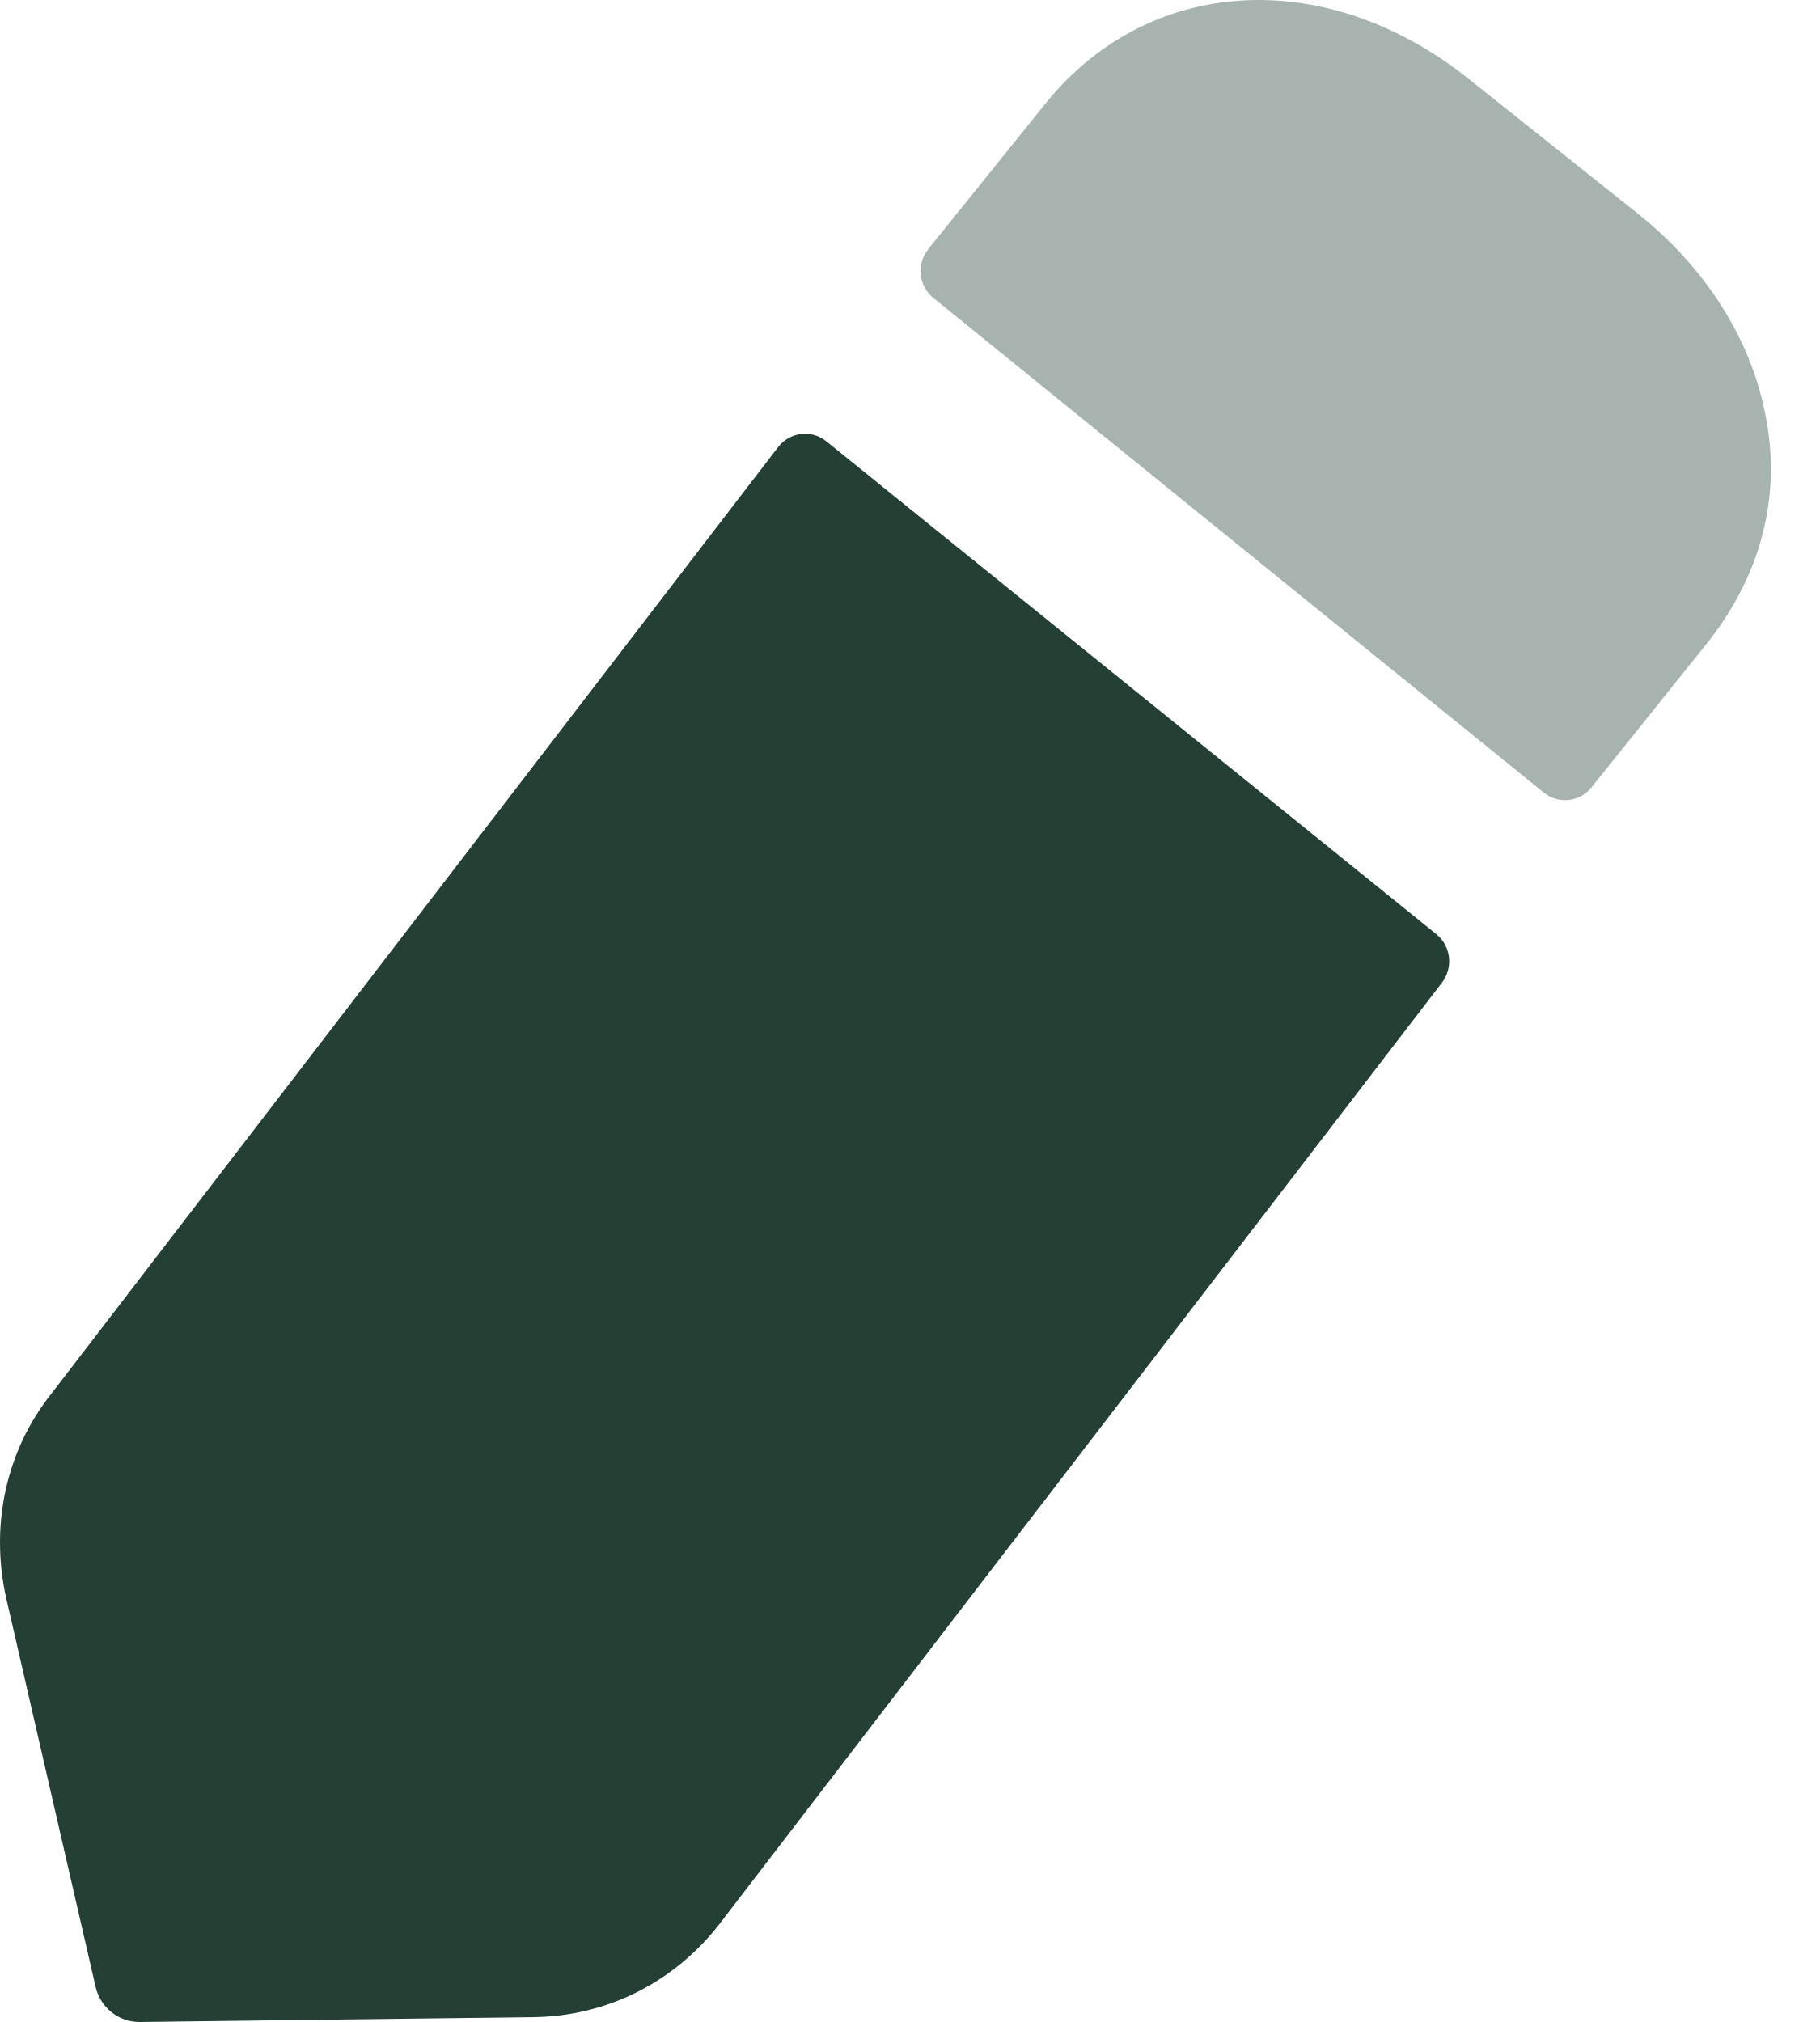
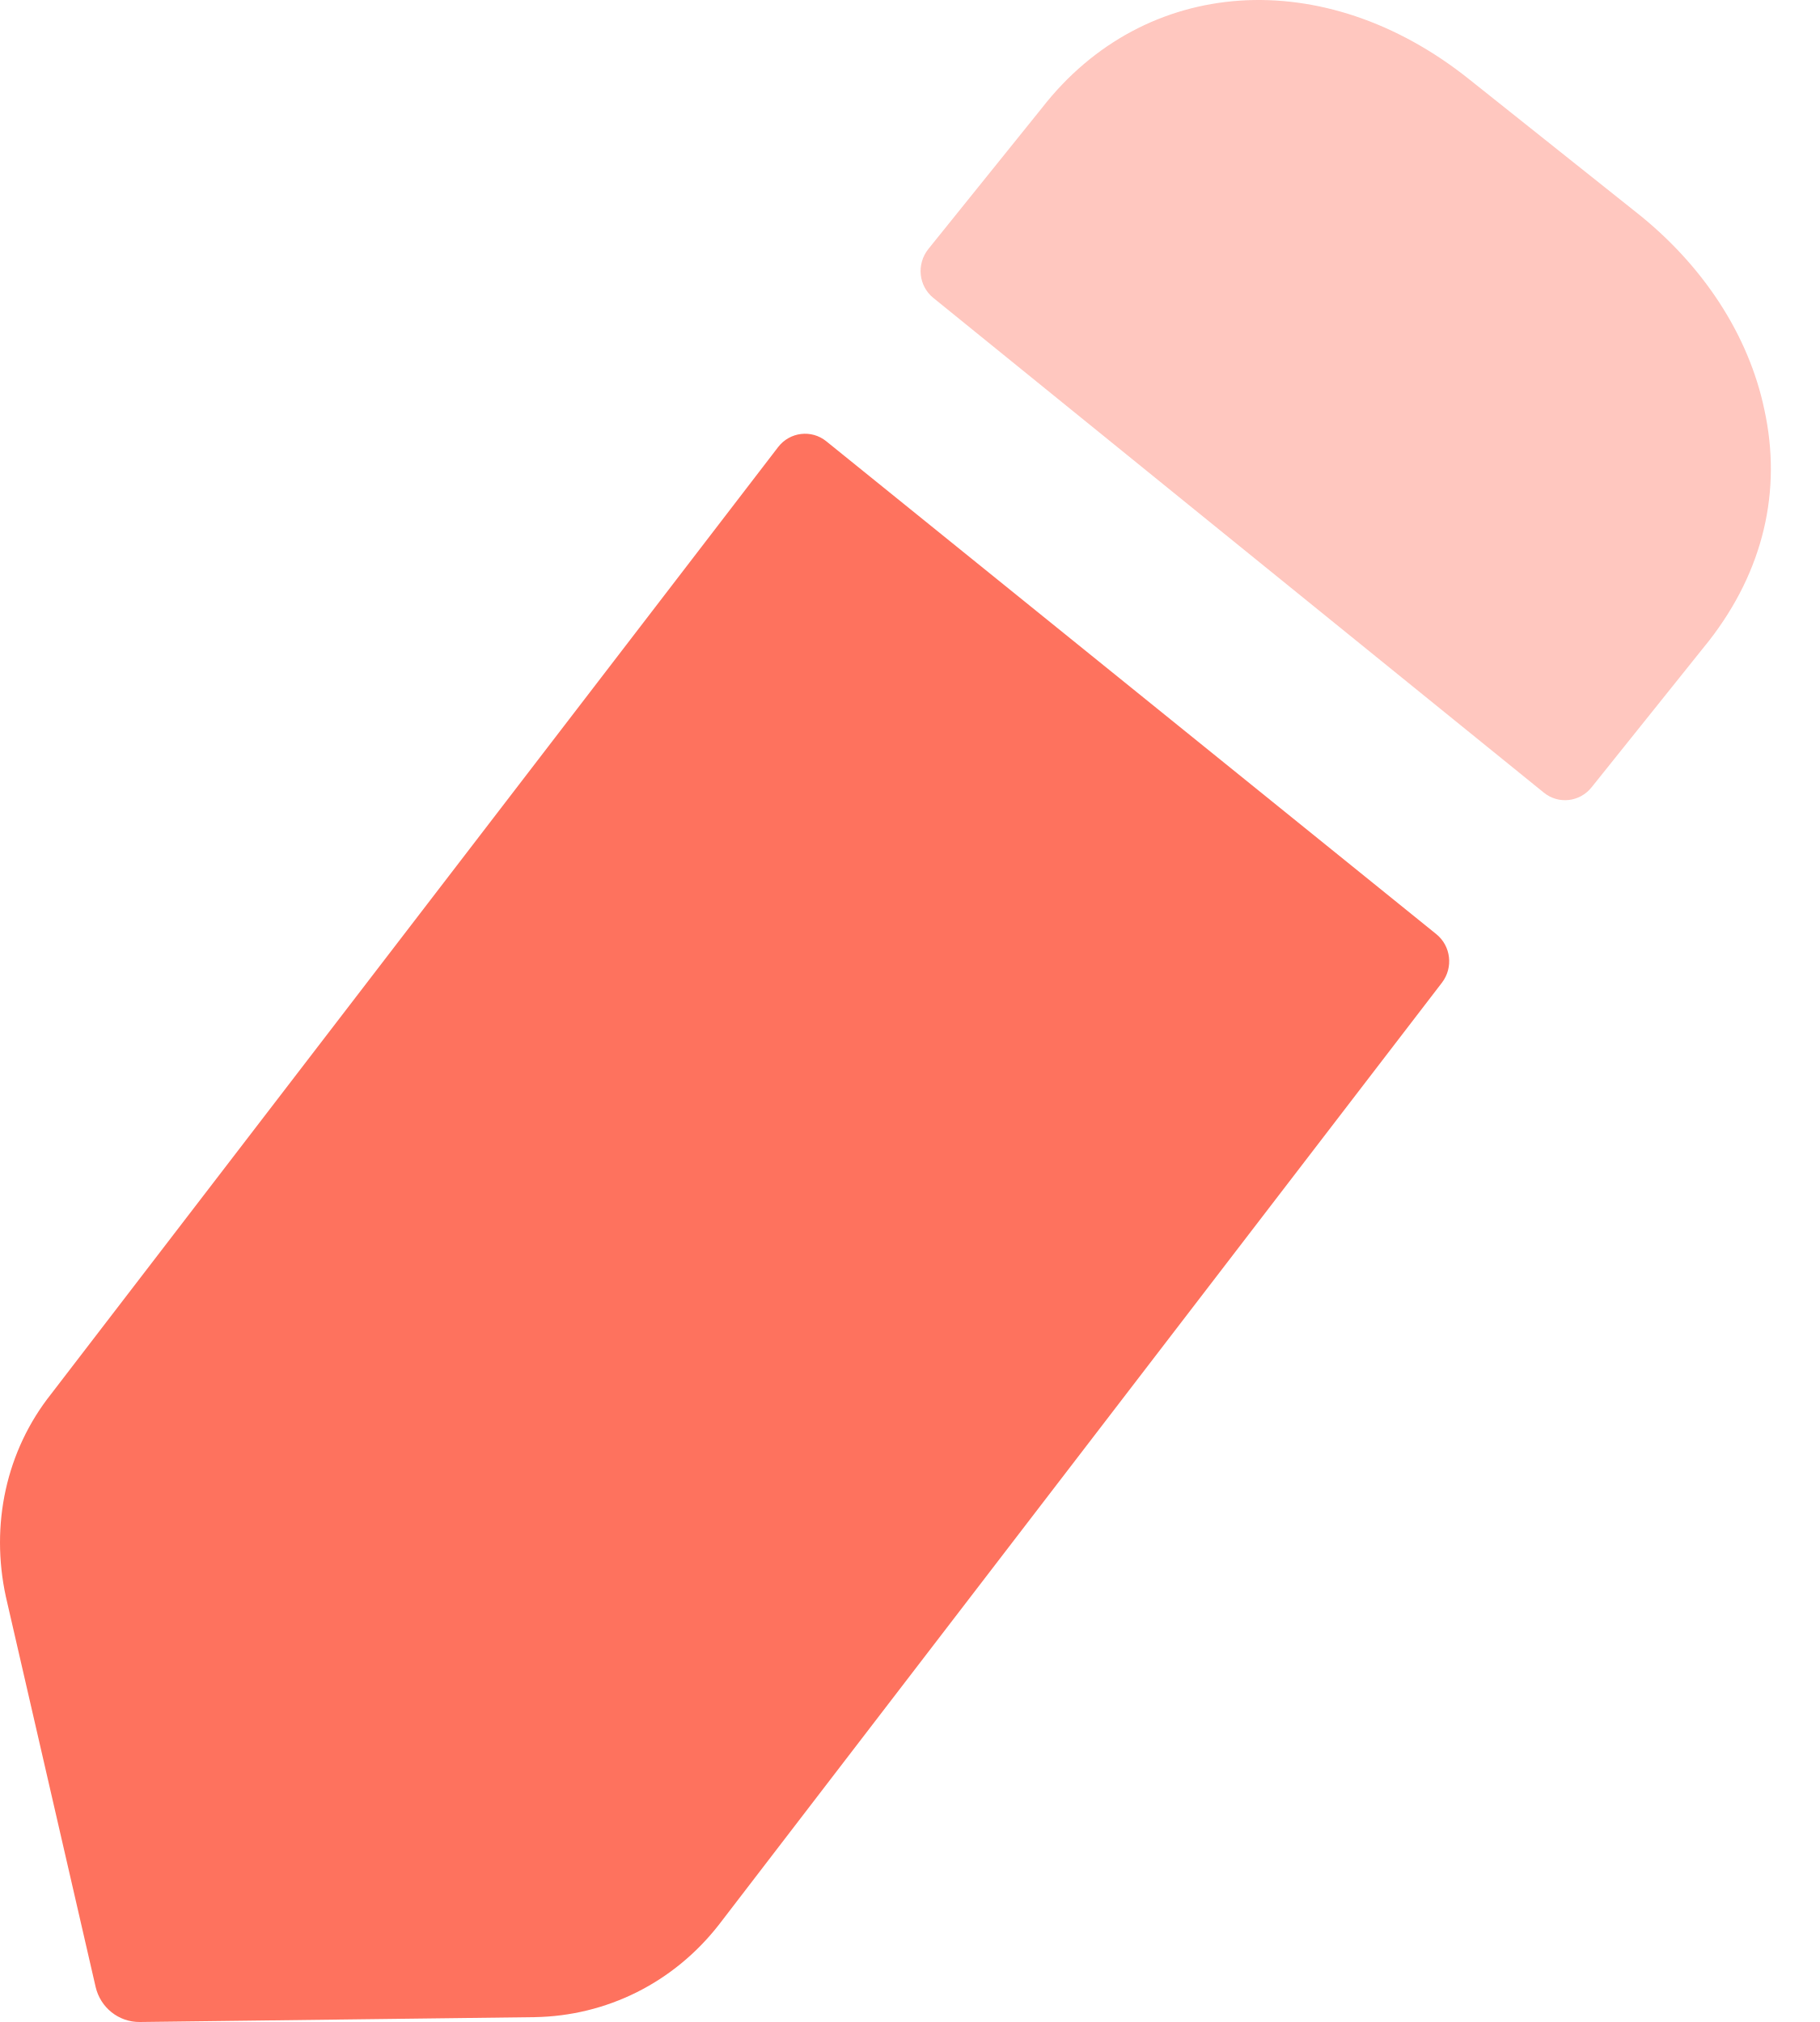
<svg xmlns="http://www.w3.org/2000/svg" width="27" height="30" viewBox="0 0 27 30" fill="none">
-   <path d="M12.258 6.547L21.307 13.859C21.525 14.034 21.563 14.355 21.392 14.579L10.664 28.558C9.99 29.421 8.996 29.91 7.931 29.928L2.074 30C1.762 30.003 1.489 29.787 1.418 29.477L0.087 23.69C-0.144 22.626 0.087 21.527 0.761 20.679L11.543 6.634C11.716 6.408 12.038 6.369 12.258 6.547Z" fill="#244034" />
-   <path opacity="0.4" d="M25.358 9.501L23.613 11.679C23.437 11.901 23.121 11.937 22.903 11.76C20.782 10.044 15.352 5.64 13.845 4.419C13.625 4.239 13.595 3.918 13.772 3.695L15.455 1.605C16.981 -0.36 19.643 -0.54 21.79 1.172L24.257 3.137C25.269 3.931 25.943 4.976 26.174 6.076C26.44 7.286 26.156 8.474 25.358 9.501Z" fill="#244034" />
+   <path d="M12.258 6.547L21.307 13.859C21.525 14.034 21.563 14.355 21.392 14.579L10.664 28.558C9.99 29.421 8.996 29.91 7.931 29.928L2.074 30C1.762 30.003 1.489 29.787 1.418 29.477L0.087 23.69C-0.144 22.626 0.087 21.527 0.761 20.679L11.543 6.634C11.716 6.408 12.038 6.369 12.258 6.547Z" fill="#fe725e" />
+   <path opacity="0.4" d="M25.358 9.501L23.613 11.679C23.437 11.901 23.121 11.937 22.903 11.76C20.782 10.044 15.352 5.64 13.845 4.419C13.625 4.239 13.595 3.918 13.772 3.695L15.455 1.605C16.981 -0.36 19.643 -0.54 21.79 1.172L24.257 3.137C25.269 3.931 25.943 4.976 26.174 6.076C26.44 7.286 26.156 8.474 25.358 9.501Z" fill="#fe725e" />
</svg>
